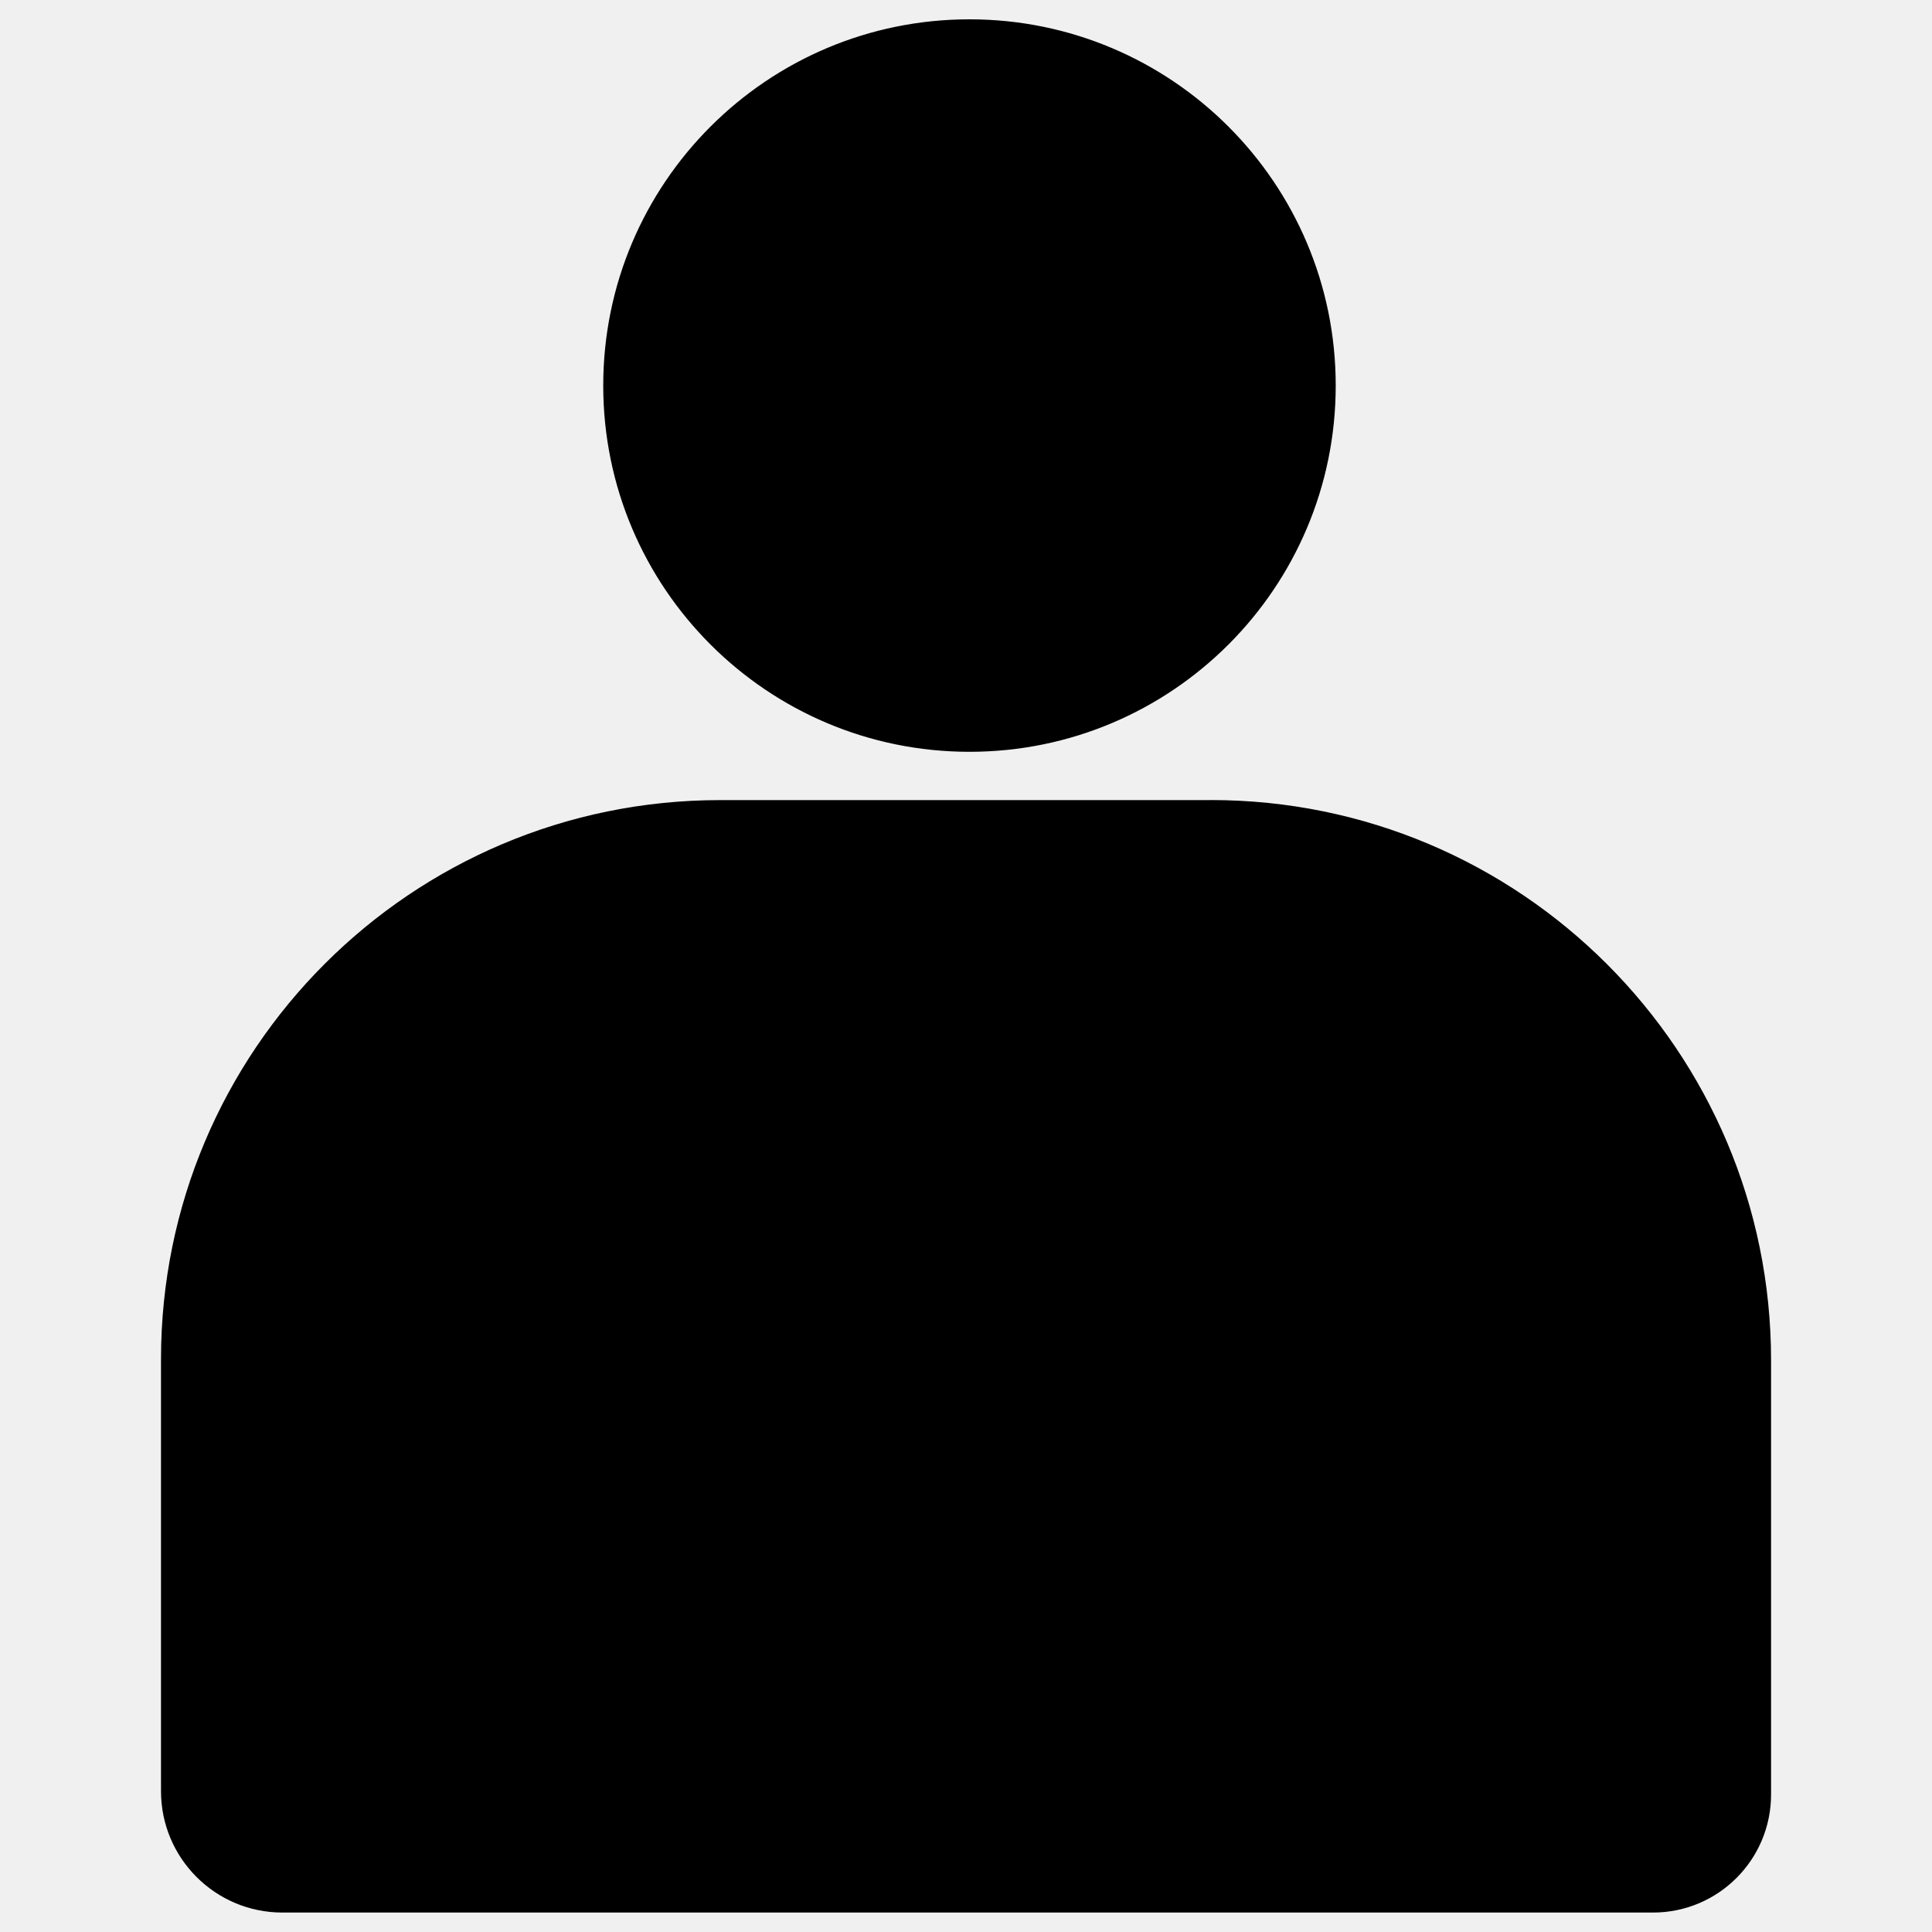
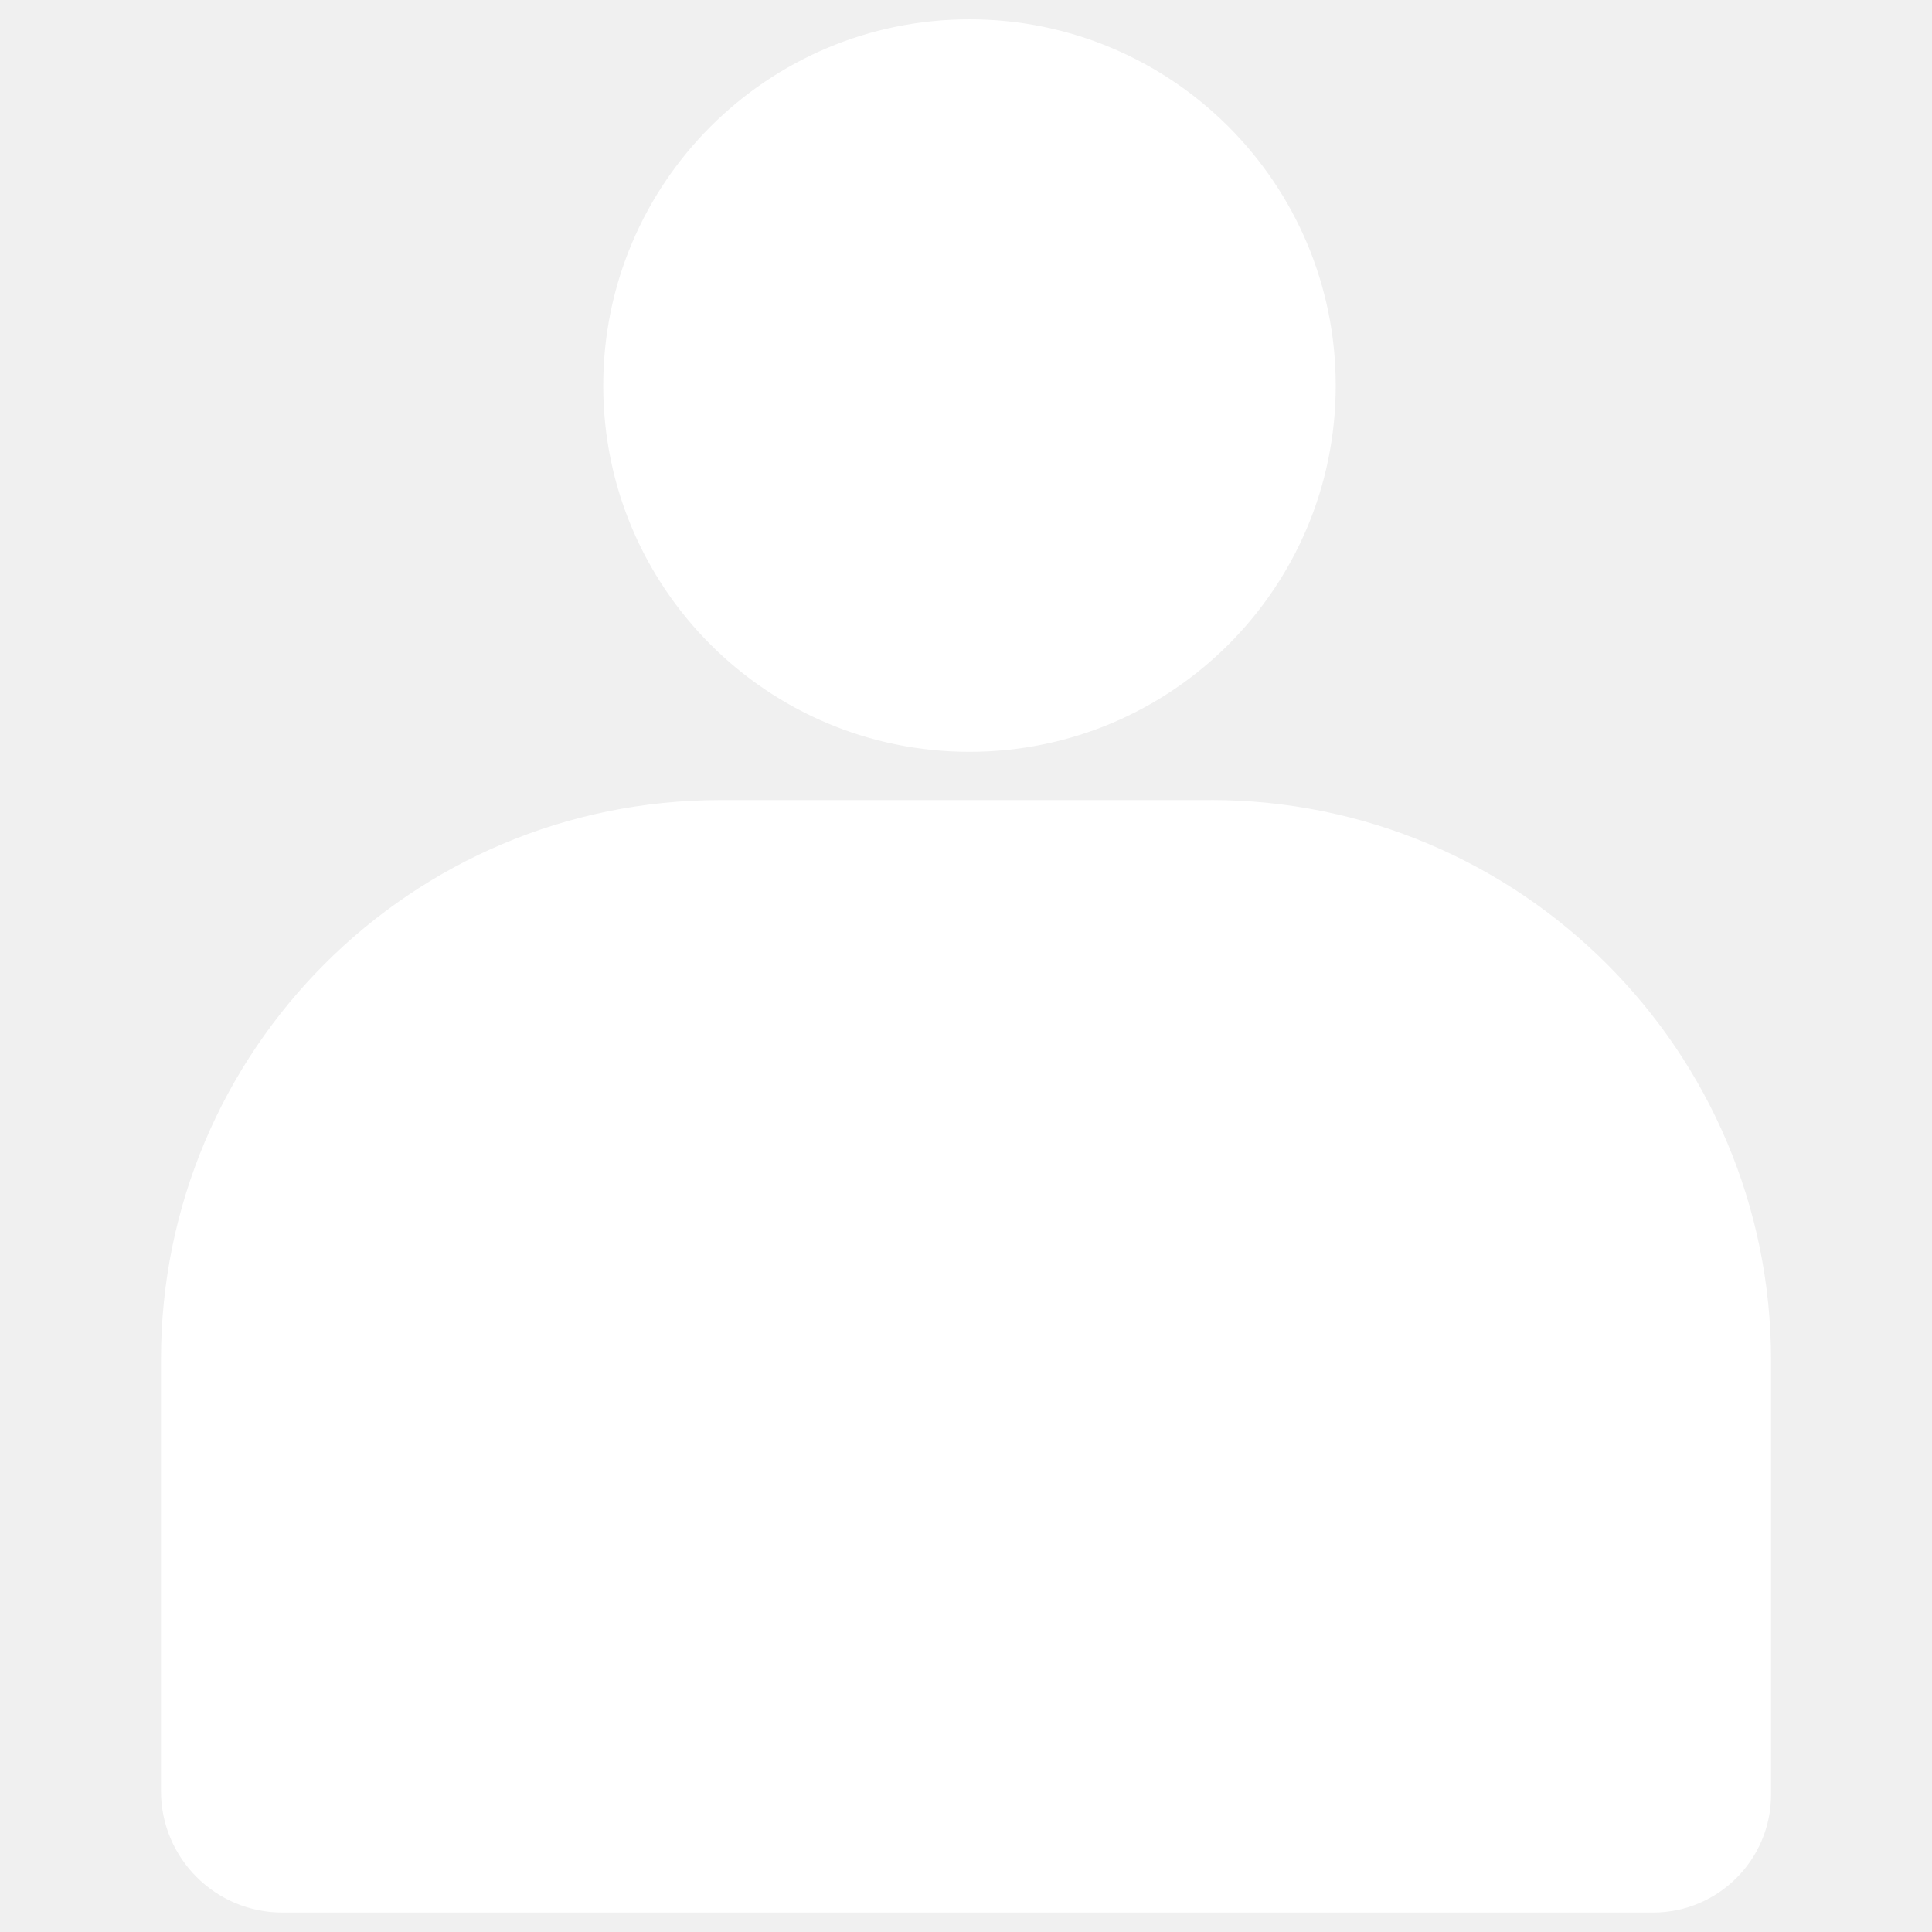
<svg xmlns="http://www.w3.org/2000/svg" id="Layer_1" data-name="Layer 1" viewBox="0 0 300 300">
  <defs>
    <style>
      .cls-1 {
+         fill: #fff;
        stroke-width: 0px;
      }
    </style>
  </defs>
  <g>
    <path class="cls-1" d="M43.85,296.49c-10.12,0-18.35-8.23-18.35-18.35v-67.08c0-47.59,38.72-86.31,86.31-86.31h76.2c47.69,0,86.49,38.8,86.49,86.49v67.43c0,9.83-8,17.83-17.83,17.83H43.85Z" />
    <path class="cls-1" d="M188.01,125.24c47.41,0,85.99,38.57,85.99,85.99v67.43c0,9.55-7.77,17.33-17.33,17.33H43.85c-9.84,0-17.85-8.01-17.85-17.85v-67.08c0-47.32,38.5-85.81,85.81-85.81h76.2M188.01,124.24h-76.2c-47.95,0-86.81,38.87-86.81,86.81v67.08c0,10.41,8.44,18.85,18.85,18.85h212.83c10.12,0,18.33-8.2,18.33-18.33v-67.43c0-48.04-38.95-86.99-86.99-86.99h0Z" />
  </g>
  <g>
-     <circle class="cls-1" cx="150.54" cy="59.87" r="56.37" transform="translate(57.68 192.62) rotate(-76.72)" />
+     <circle class="cls-1" cx="150.54" cy="59.87" r="56.37" transform="translate(1.76 123.98) rotate(-45)" />
    <path class="cls-1" d="M150.54,4c30.81,0,55.87,25.06,55.87,55.87s-25.06,55.87-55.87,55.87-55.87-25.06-55.87-55.87S119.73,4,150.54,4M150.54,3c-31.41,0-56.87,25.46-56.87,56.87s25.46,56.87,56.87,56.87,56.87-25.46,56.87-56.87S181.94,3,150.54,3h0Z" />
  </g>
</svg>
